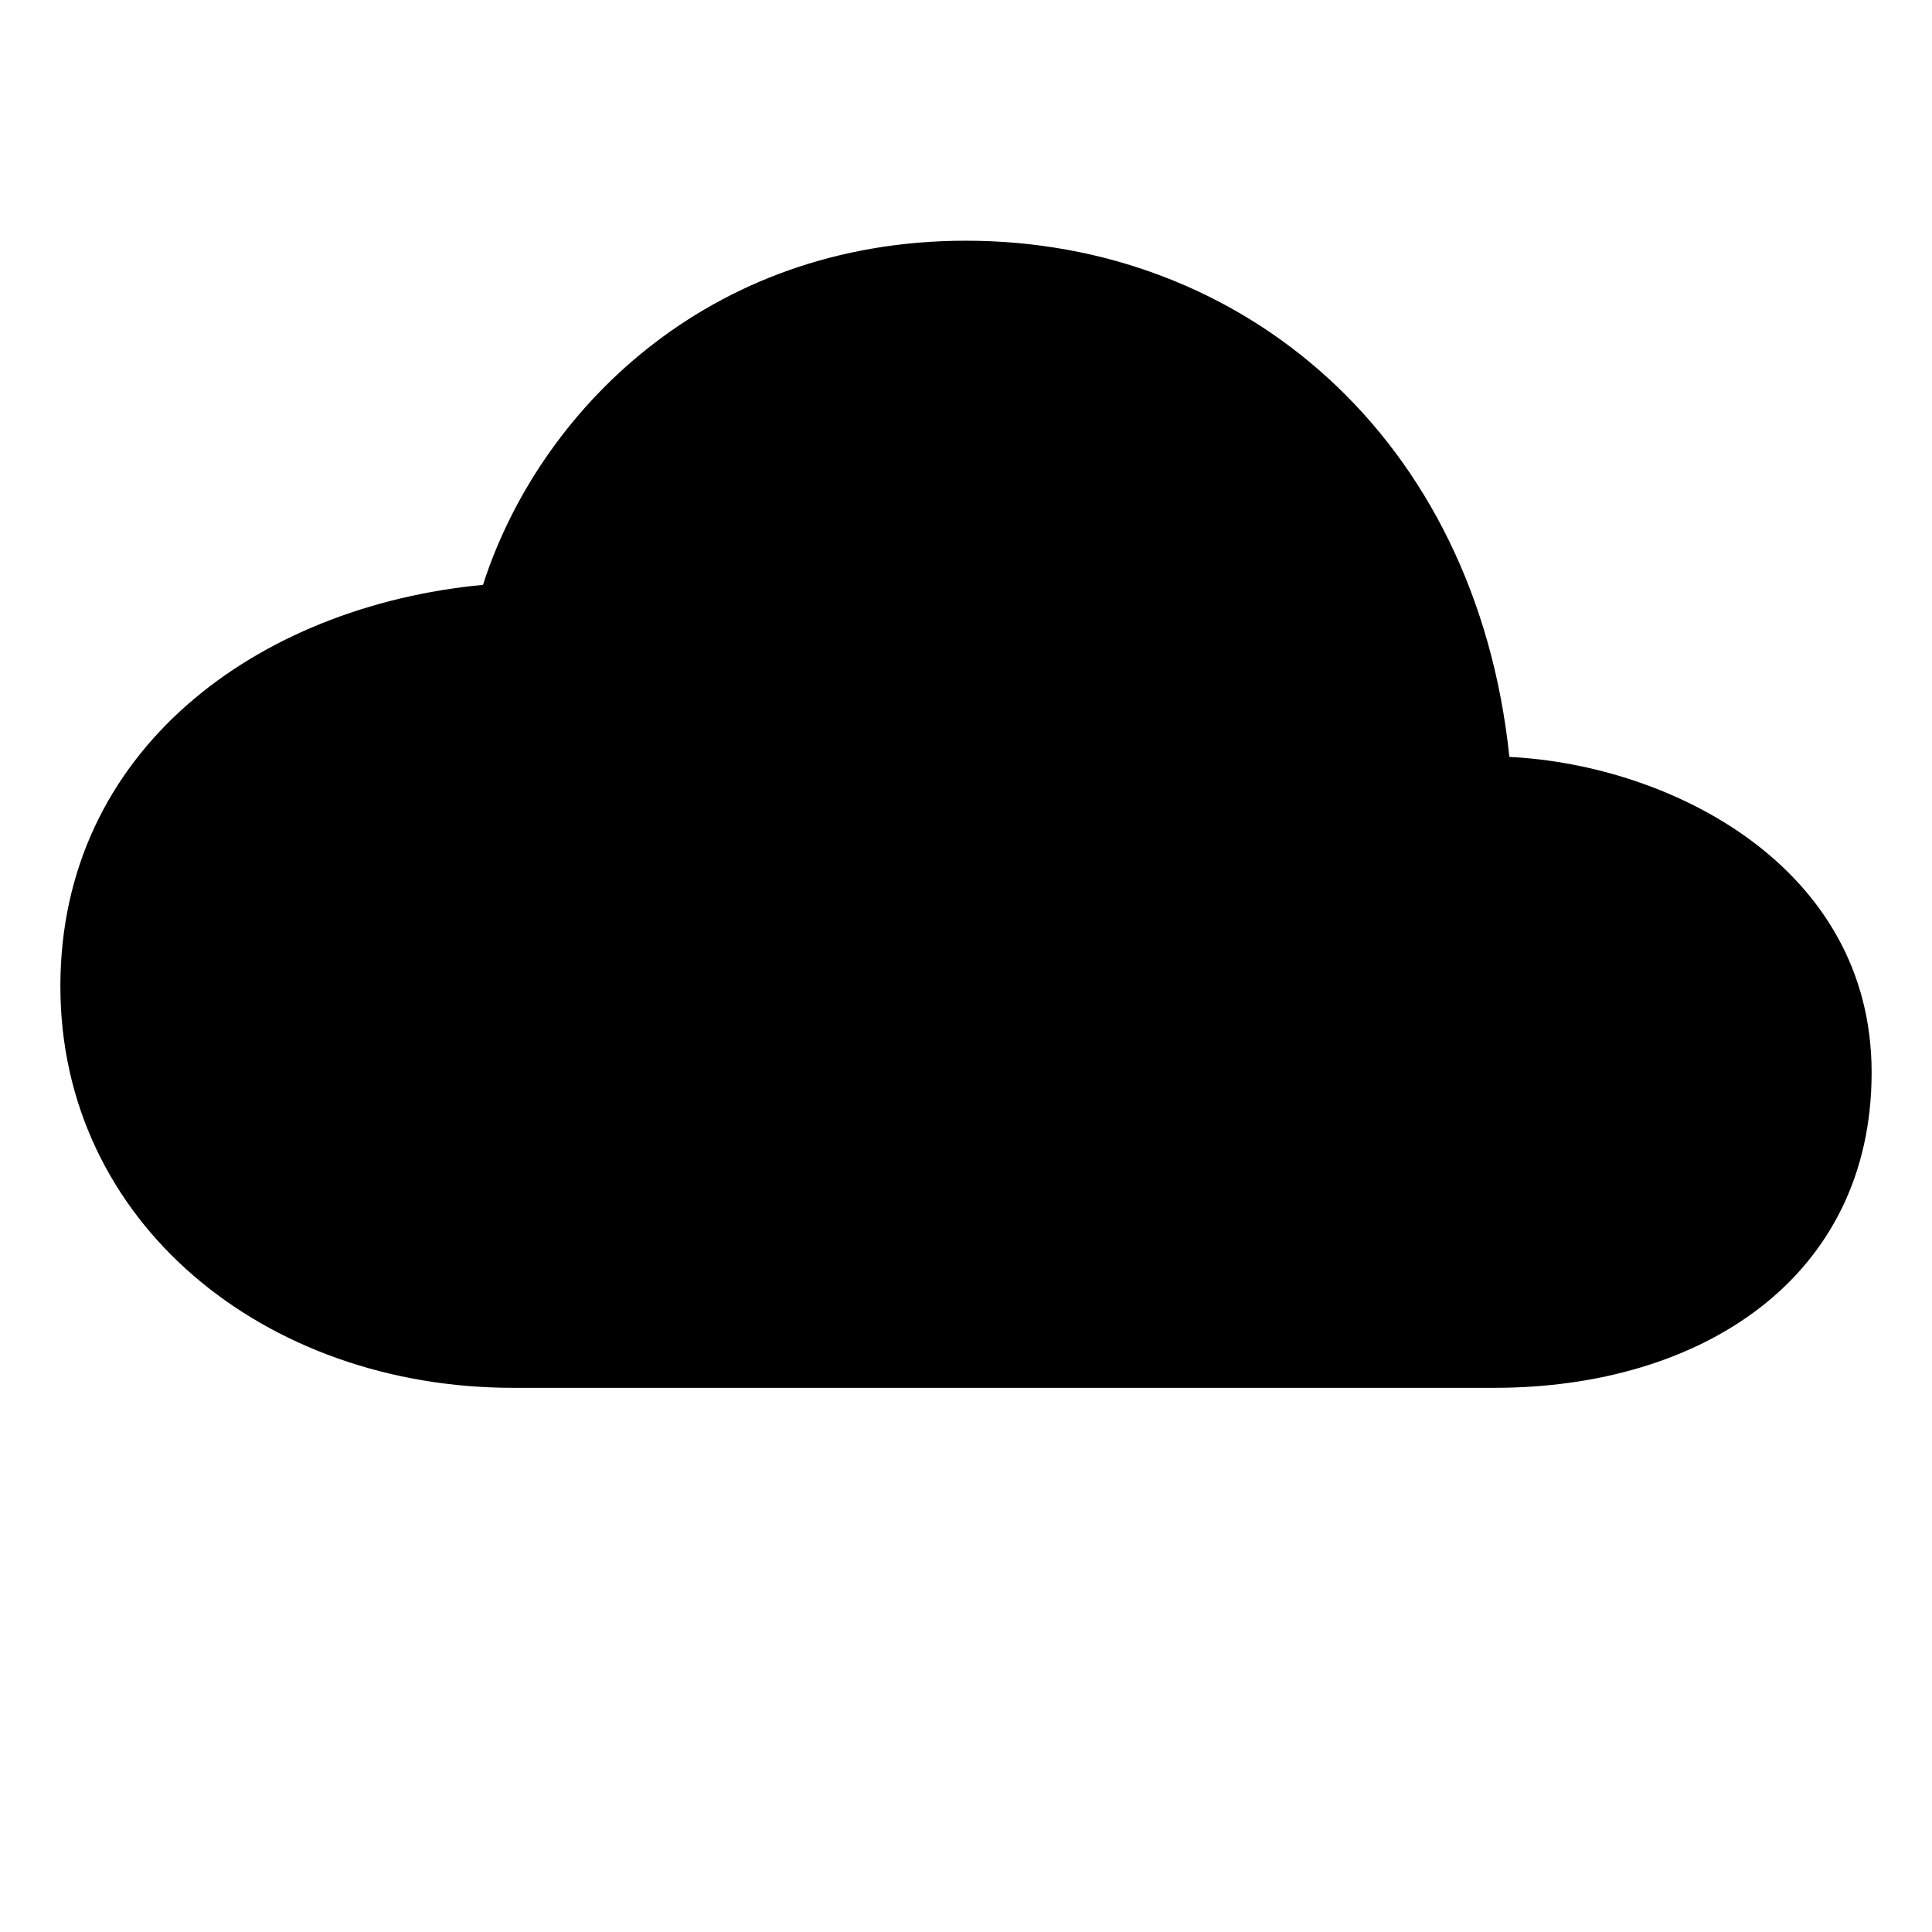
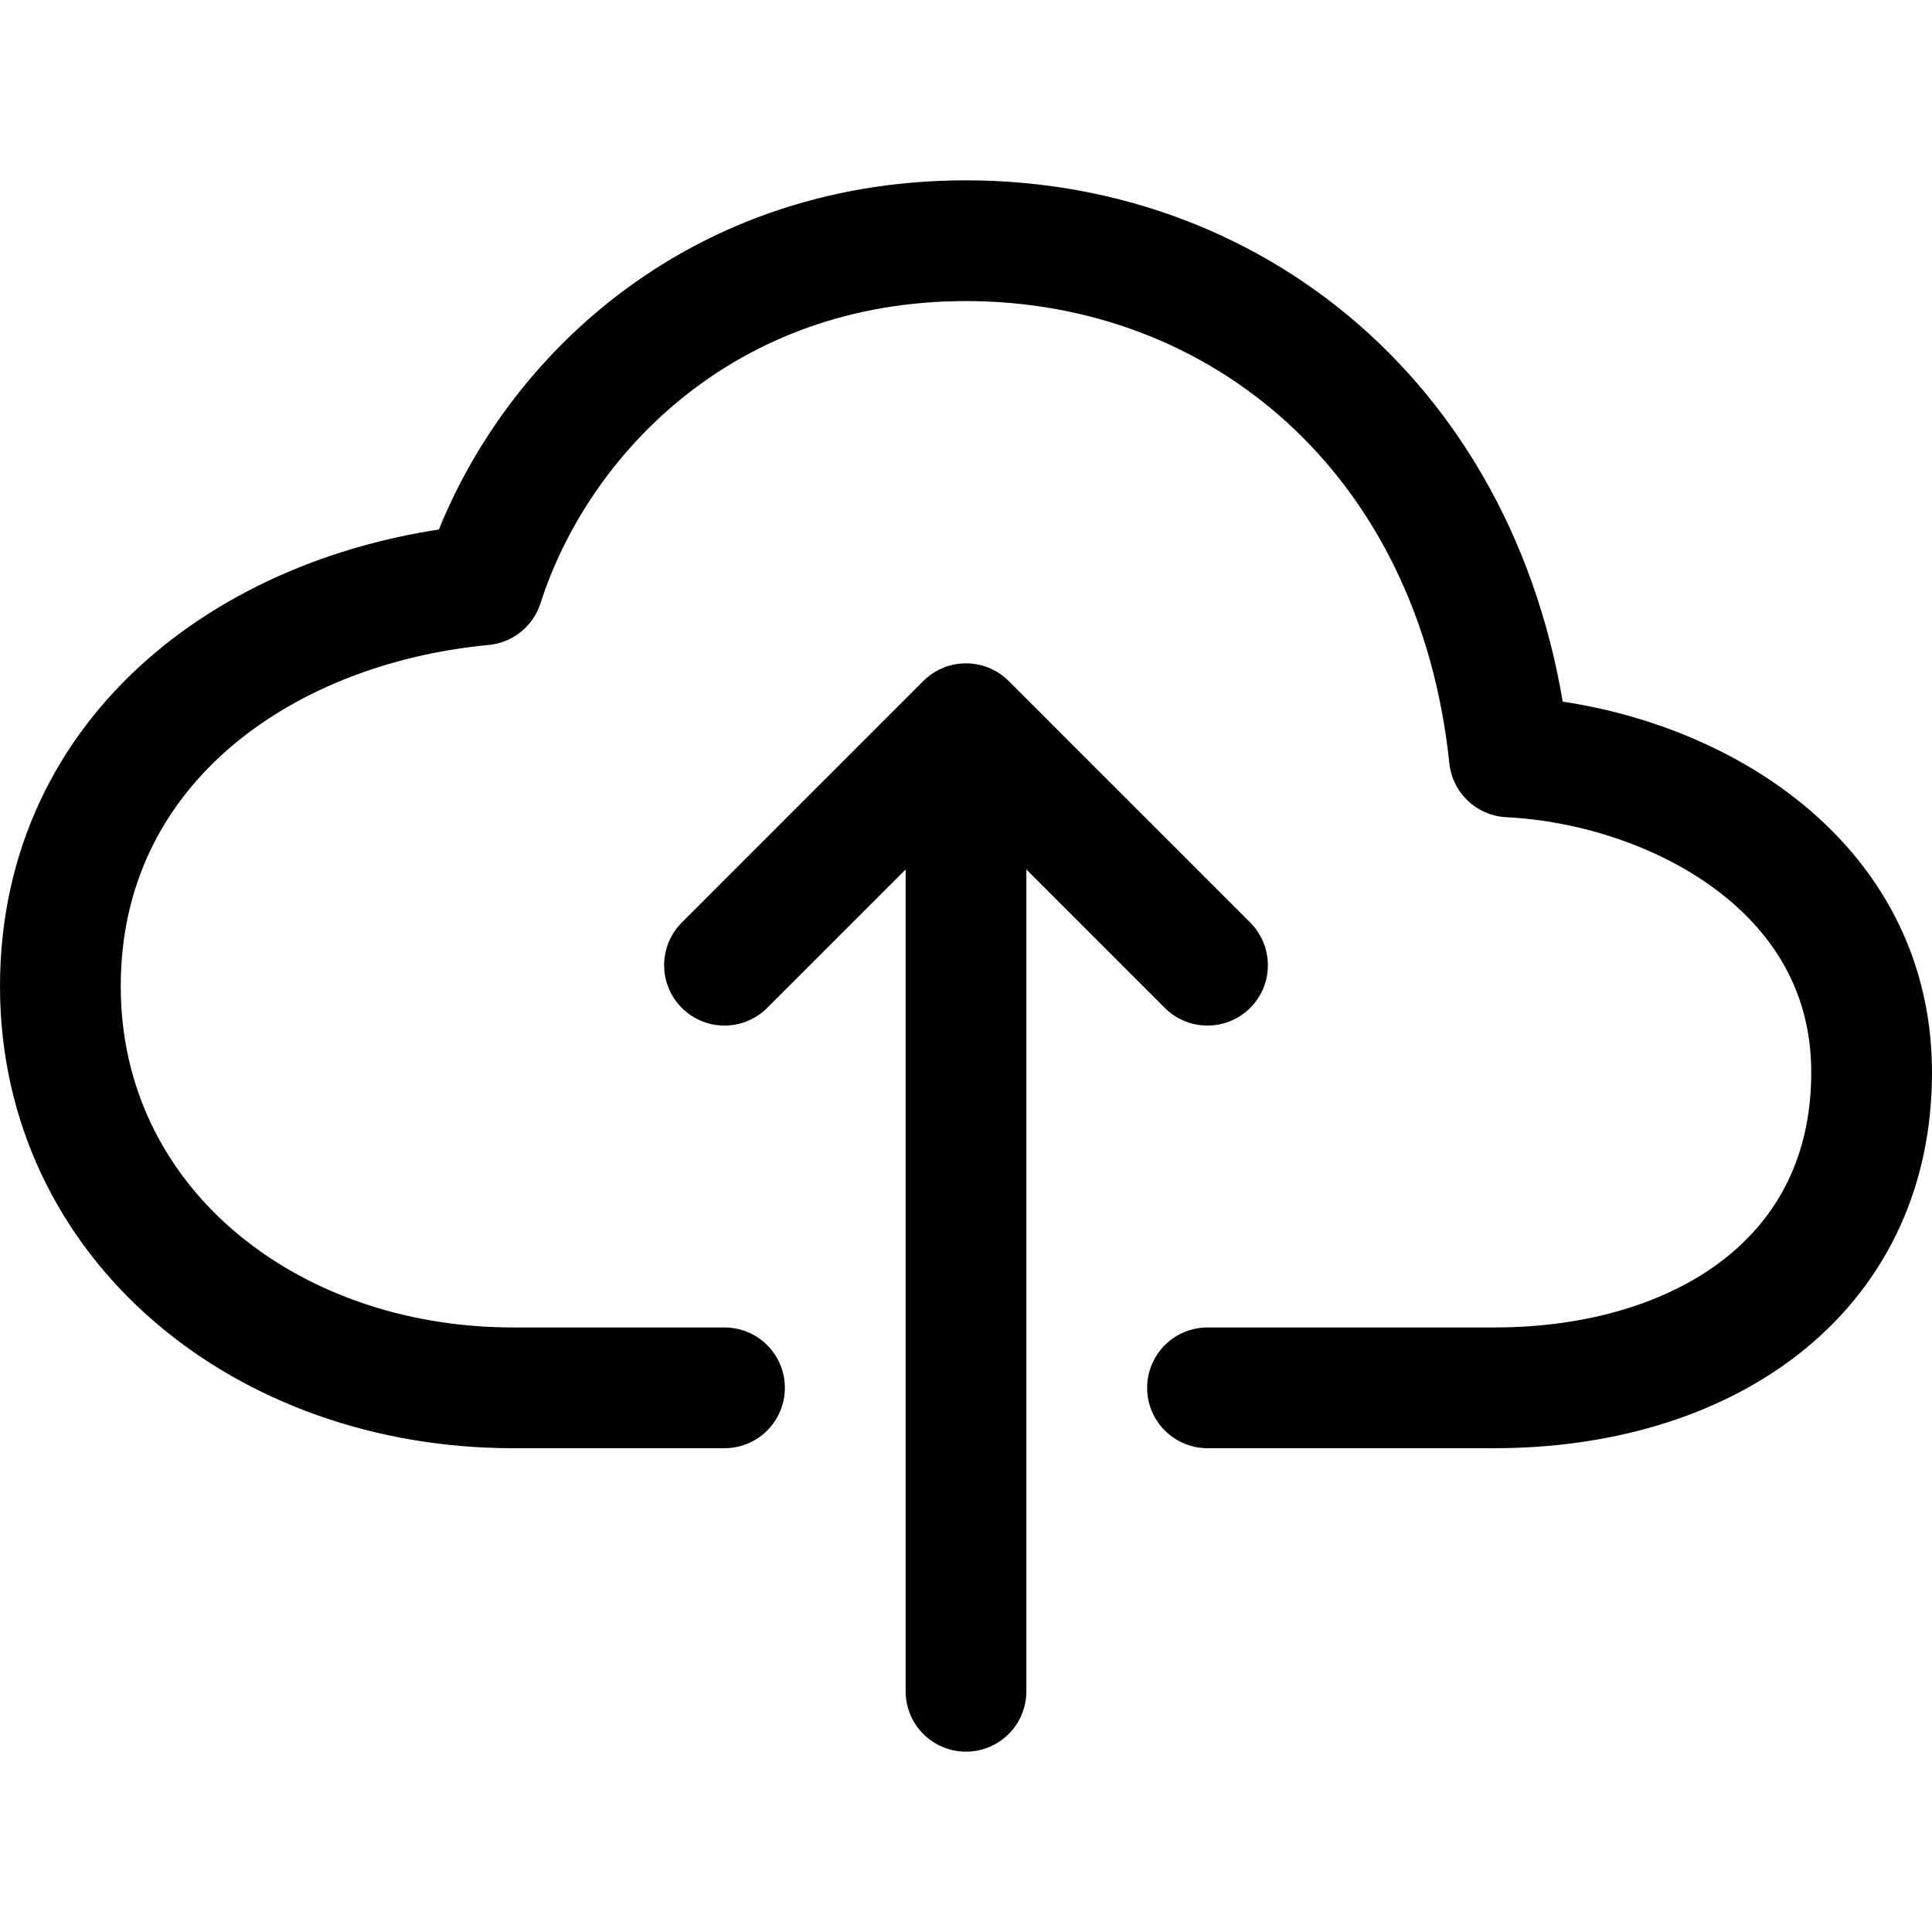
- <svg xmlns="http://www.w3.org/2000/svg" class="ionicon" viewBox="0 0 512 512">
-   <path d="M320 367.79h76c55 0 100-29.21 100-83.6s-53-81.47-96-83.6c-8.89-85.06-71-136.8-144-136.8-69 0-113.44 45.79-128 91.2-60 5.7-112 43.88-112 106.4s54 106.4 120 106.4h56" stroke-linecap="round" stroke-linejoin="round" class="ionicon-fill-none ionicon-stroke-width" />
-   <path stroke-linecap="round" stroke-linejoin="round" d="M320 255.79l-64-64-64 64M256 448.21V207.79" class="ionicon-fill-none ionicon-stroke-width" />
+ <svg xmlns="http://www.w3.org/2000/svg" viewBox="0 0 512 512" class="ionicon">
+   <path d="M320 367.79h76c55 0 100-29.21 100-83.6s-53-81.47-96-83.6c-8.89-85.06-71-136.8-144-136.8-69 0-113.44 45.79-128 91.2-60 5.7-112 43.88-112 106.4s54 106.4 120 106.4h56" fill="none" stroke="currentColor" stroke-linecap="round" stroke-linejoin="round" stroke-width="32px" />
+   <path d="m320 255.79-64-64-64 64M256 448.21V207.79" fill="none" stroke="currentColor" stroke-linecap="round" stroke-linejoin="round" stroke-width="32px" />
</svg>
